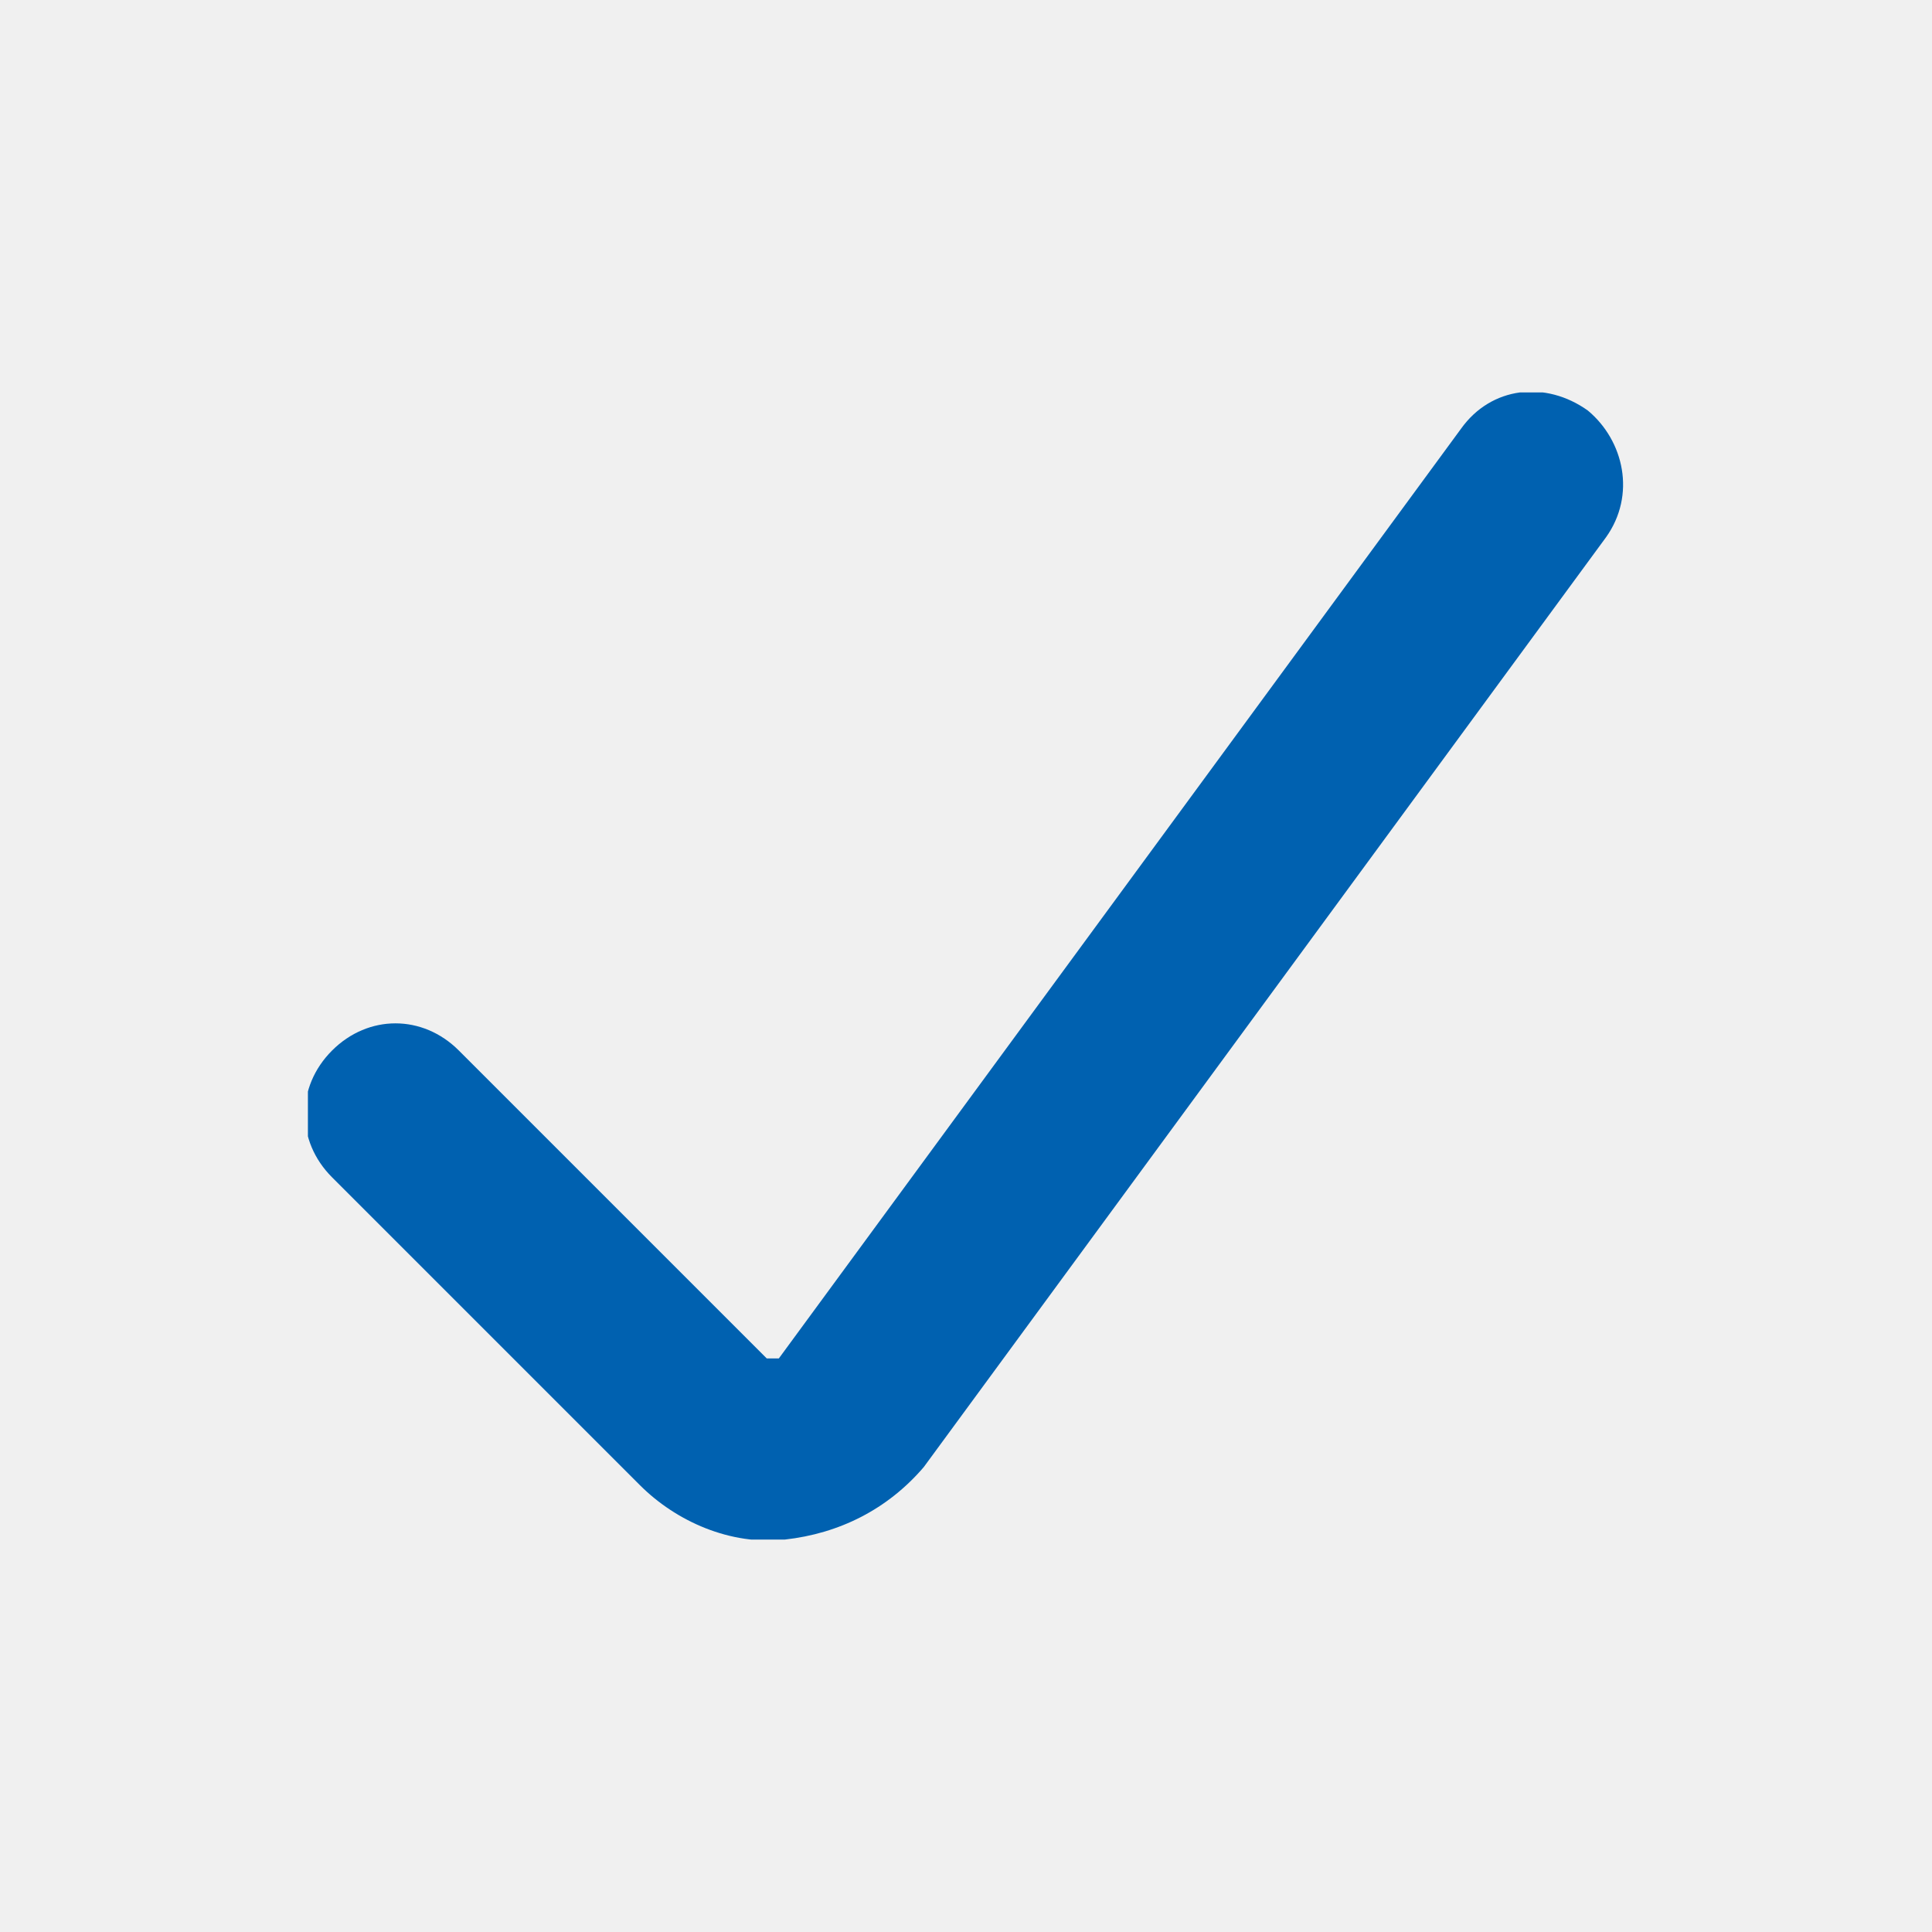
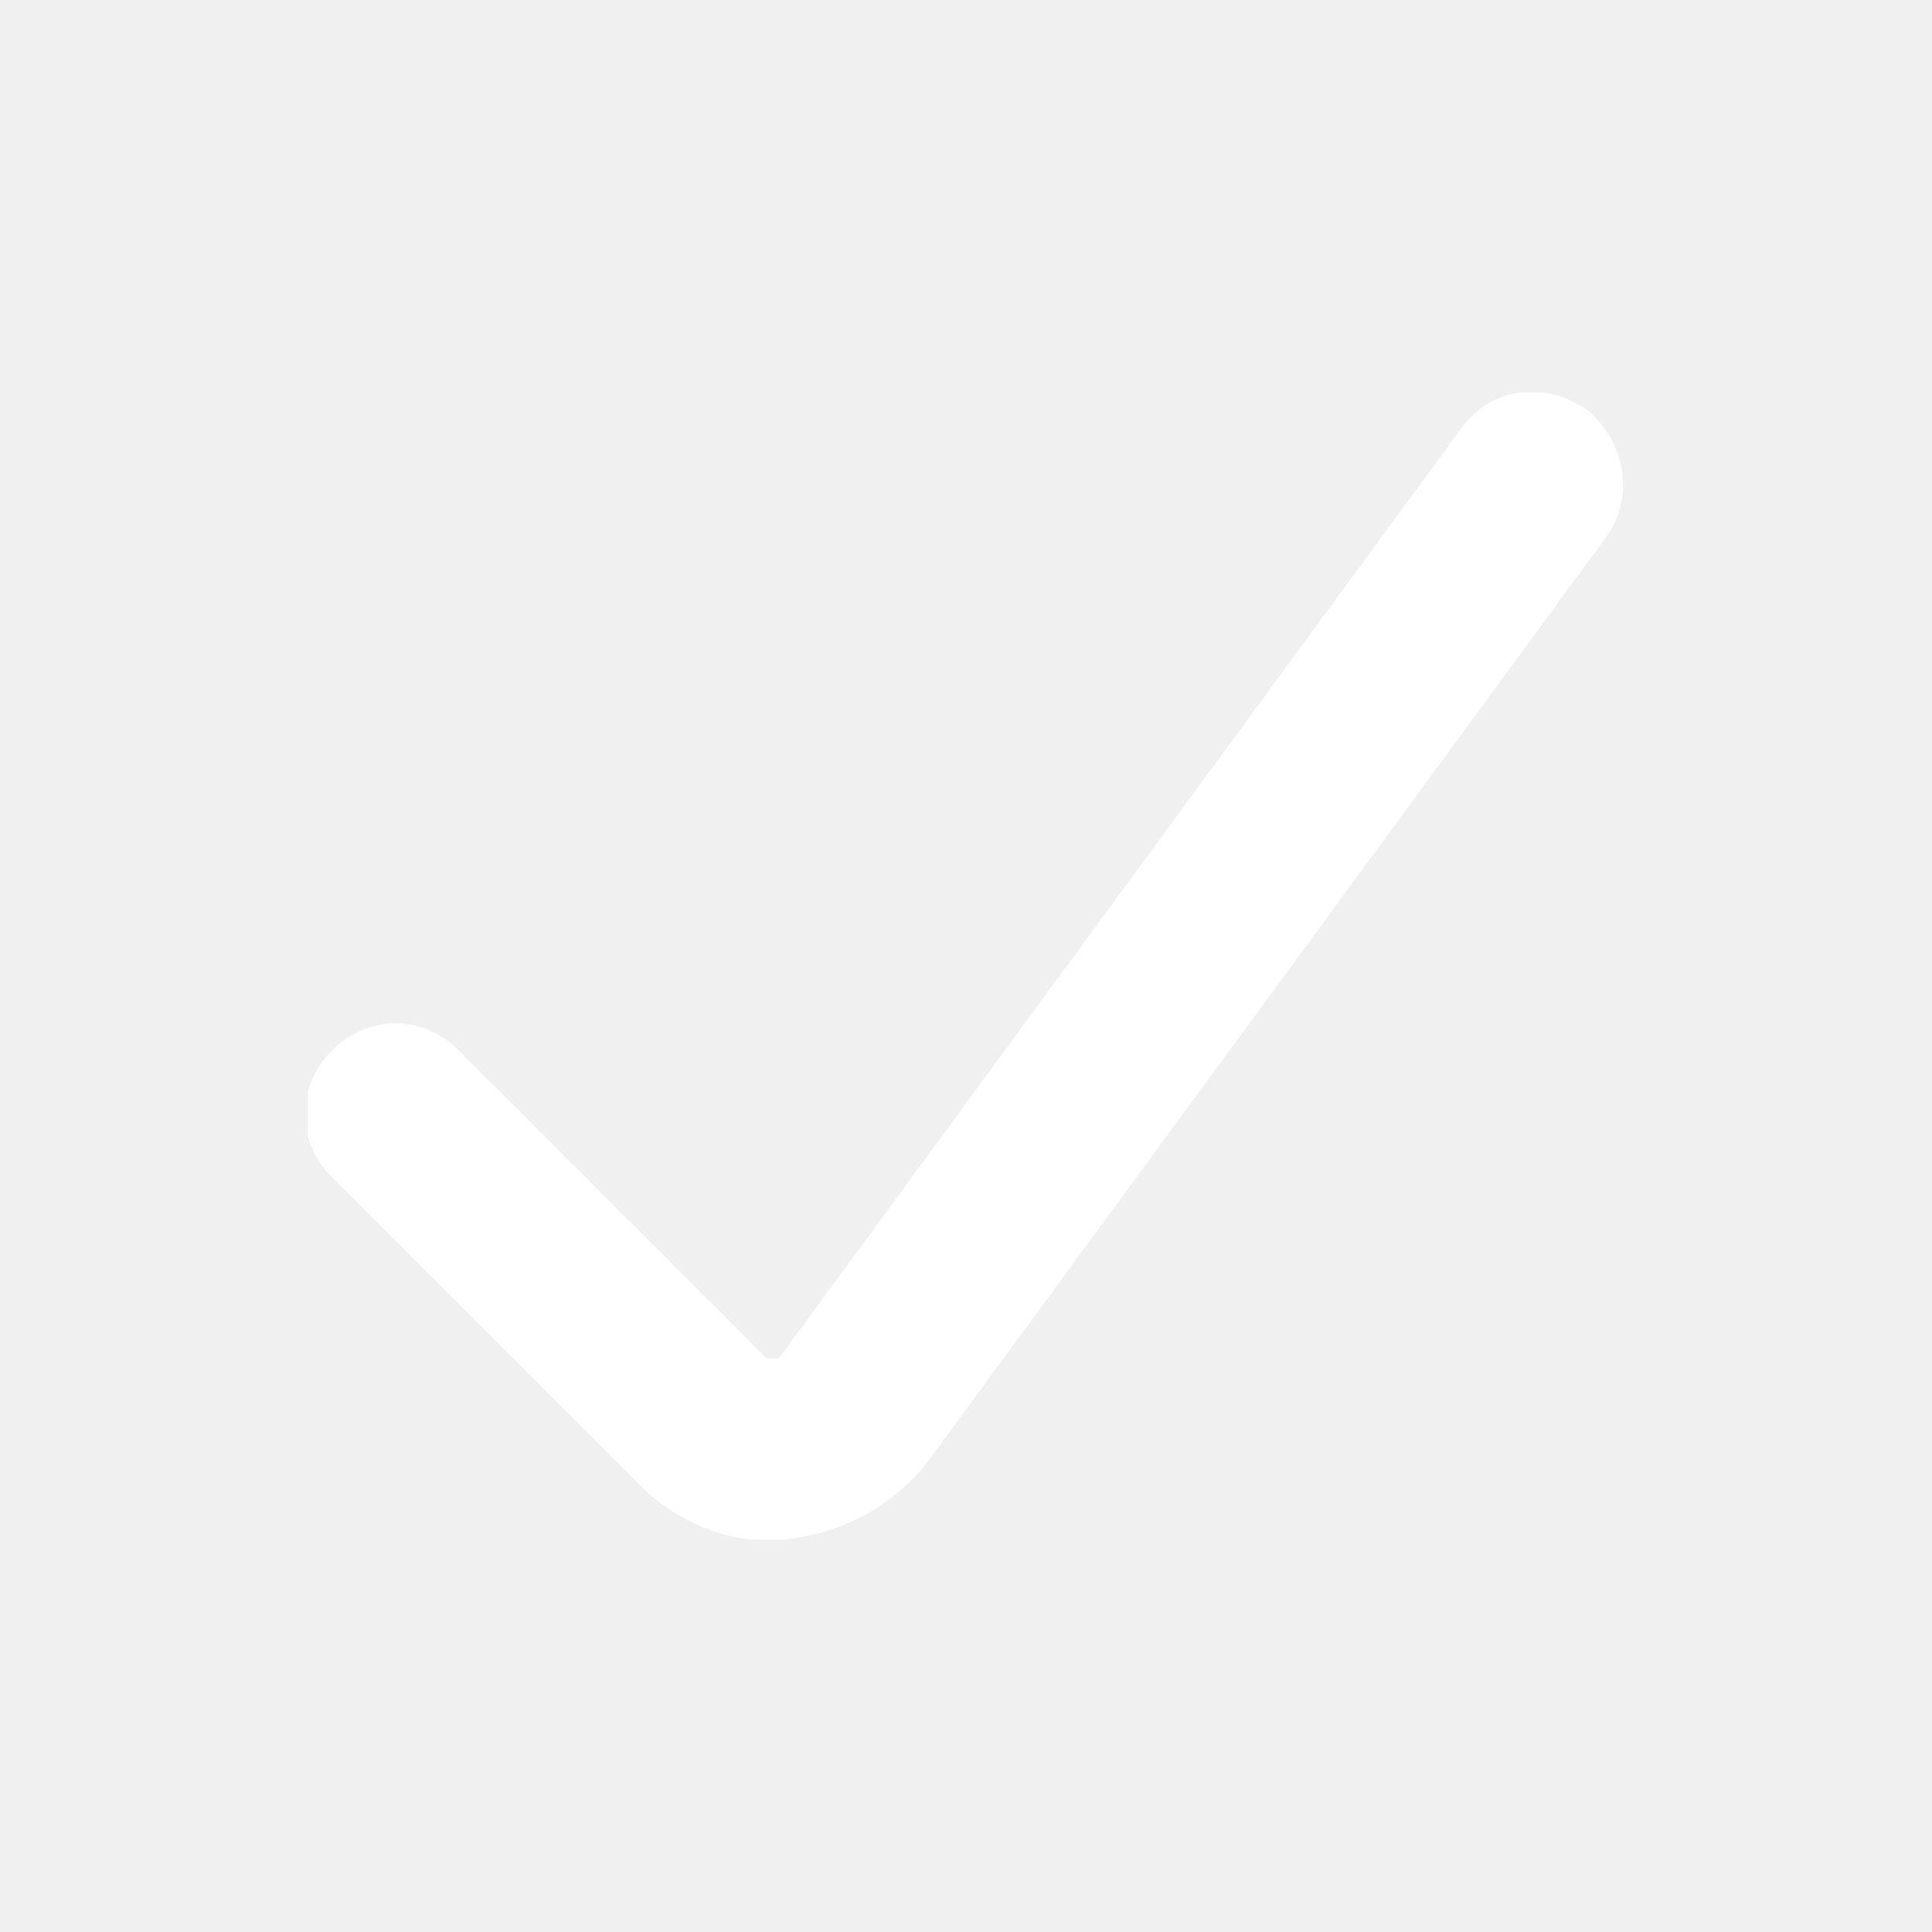
- <svg xmlns="http://www.w3.org/2000/svg" xmlns:xlink="http://www.w3.org/1999/xlink" version="1.1" id="OUTLINED" x="0px" y="0px" viewBox="0 0 32 32" xml:space="preserve">
+ <svg xmlns="http://www.w3.org/2000/svg" xmlns:xlink="http://www.w3.org/1999/xlink" class="check" version="1.1" id="OUTLINED" x="0px" y="0px" viewBox="0 0 32 32" xml:space="preserve">
  <style type="text/css">
- 	.st0{clip-path:url(#SVGID_2_);fill:#0061b0;}
- 	.st1{clip-path:url(#SVGID_4_);}
- 	.st2{clip-path:url(#SVGID_6_);}
+ 	.check_svg_st0{clip-path:url(#check_svg_id_2_);fill:white;}
+ 	.check_svg_st1{clip-path:url(#check_svg_id_4_);}
+ 	.check_svg_st2{clip-path:url(#check_svg_id_6_);}
</style>
  <g>
    <defs>
-       <path id="SVGID_1_" d="M24.2,7.1L12.9,22.5c0,0,0,0-0.1,0c0,0-0.1,0-0.1,0l-5.1-5.1c-0.6-0.6-1.5-0.6-2.1,0    c-0.6,0.6-0.6,1.5,0,2.1l5.1,5.1c0.6,0.6,1.5,1,2.4,0.9c0.9-0.1,1.7-0.5,2.3-1.2L26.6,8.9c0.5-0.7,0.3-1.6-0.3-2.1    C25.6,6.3,24.7,6.4,24.2,7.1z" />
+       <path id="check_svg_id_1_" d="M24.2,7.1L12.9,22.5c0,0,0,0-0.1,0c0,0-0.1,0-0.1,0l-5.1-5.1c-0.6-0.6-1.5-0.6-2.1,0    c-0.6,0.6-0.6,1.5,0,2.1l5.1,5.1c0.6,0.6,1.5,1,2.4,0.9c0.9-0.1,1.7-0.5,2.3-1.2L26.6,8.9c0.5-0.7,0.3-1.6-0.3-2.1    C25.6,6.3,24.7,6.4,24.2,7.1z" />
    </defs>
-     <clipPath id="SVGID_2_">
-       <use xlink:href="#SVGID_1_" style="overflow:visible;" />
+     <clipPath id="check_svg_id_2_">
+       <use xlink:href="#check_svg_id_1_" style="overflow:visible;" />
    </clipPath>
-     <g class="st0">
+     <g class="check_svg_st0">
      <g>
        <defs>
-           <rect id="SVGID_3_" x="0.1" y="1.5" width="32" height="29" />
+           <rect id="check_svg_id_3_" x="0.1" y="1.5" width="32" height="29" />
        </defs>
-         <clipPath id="SVGID_4_">
-           <use xlink:href="#SVGID_3_" style="overflow:visible;" />
+         <clipPath id="check_svg_id_4_">
+           <use xlink:href="#check_svg_id_3_" style="overflow:visible;" />
        </clipPath>
-         <g class="st1">
+         <g class="check_svg_st1">
          <defs>
-             <rect id="SVGID_5_" x="5.1" y="6.5" width="22" height="19" />
+             <rect id="check_svg_id_5_" x="5.1" y="6.5" width="22" height="19" />
          </defs>
-           <clipPath id="SVGID_6_">
-             <use xlink:href="#SVGID_5_" style="overflow:visible;" />
+           <clipPath id="check_svg_id_6_">
+             <use xlink:href="#check_svg_id_5_" style="overflow:visible;" />
          </clipPath>
-           <rect x="0.1" y="1.5" class="st2" width="31.8" height="29" />
+           <rect x="0.1" y="1.5" class="check_svg_st2" width="31.8" height="29" />
        </g>
      </g>
    </g>
  </g>
</svg>
